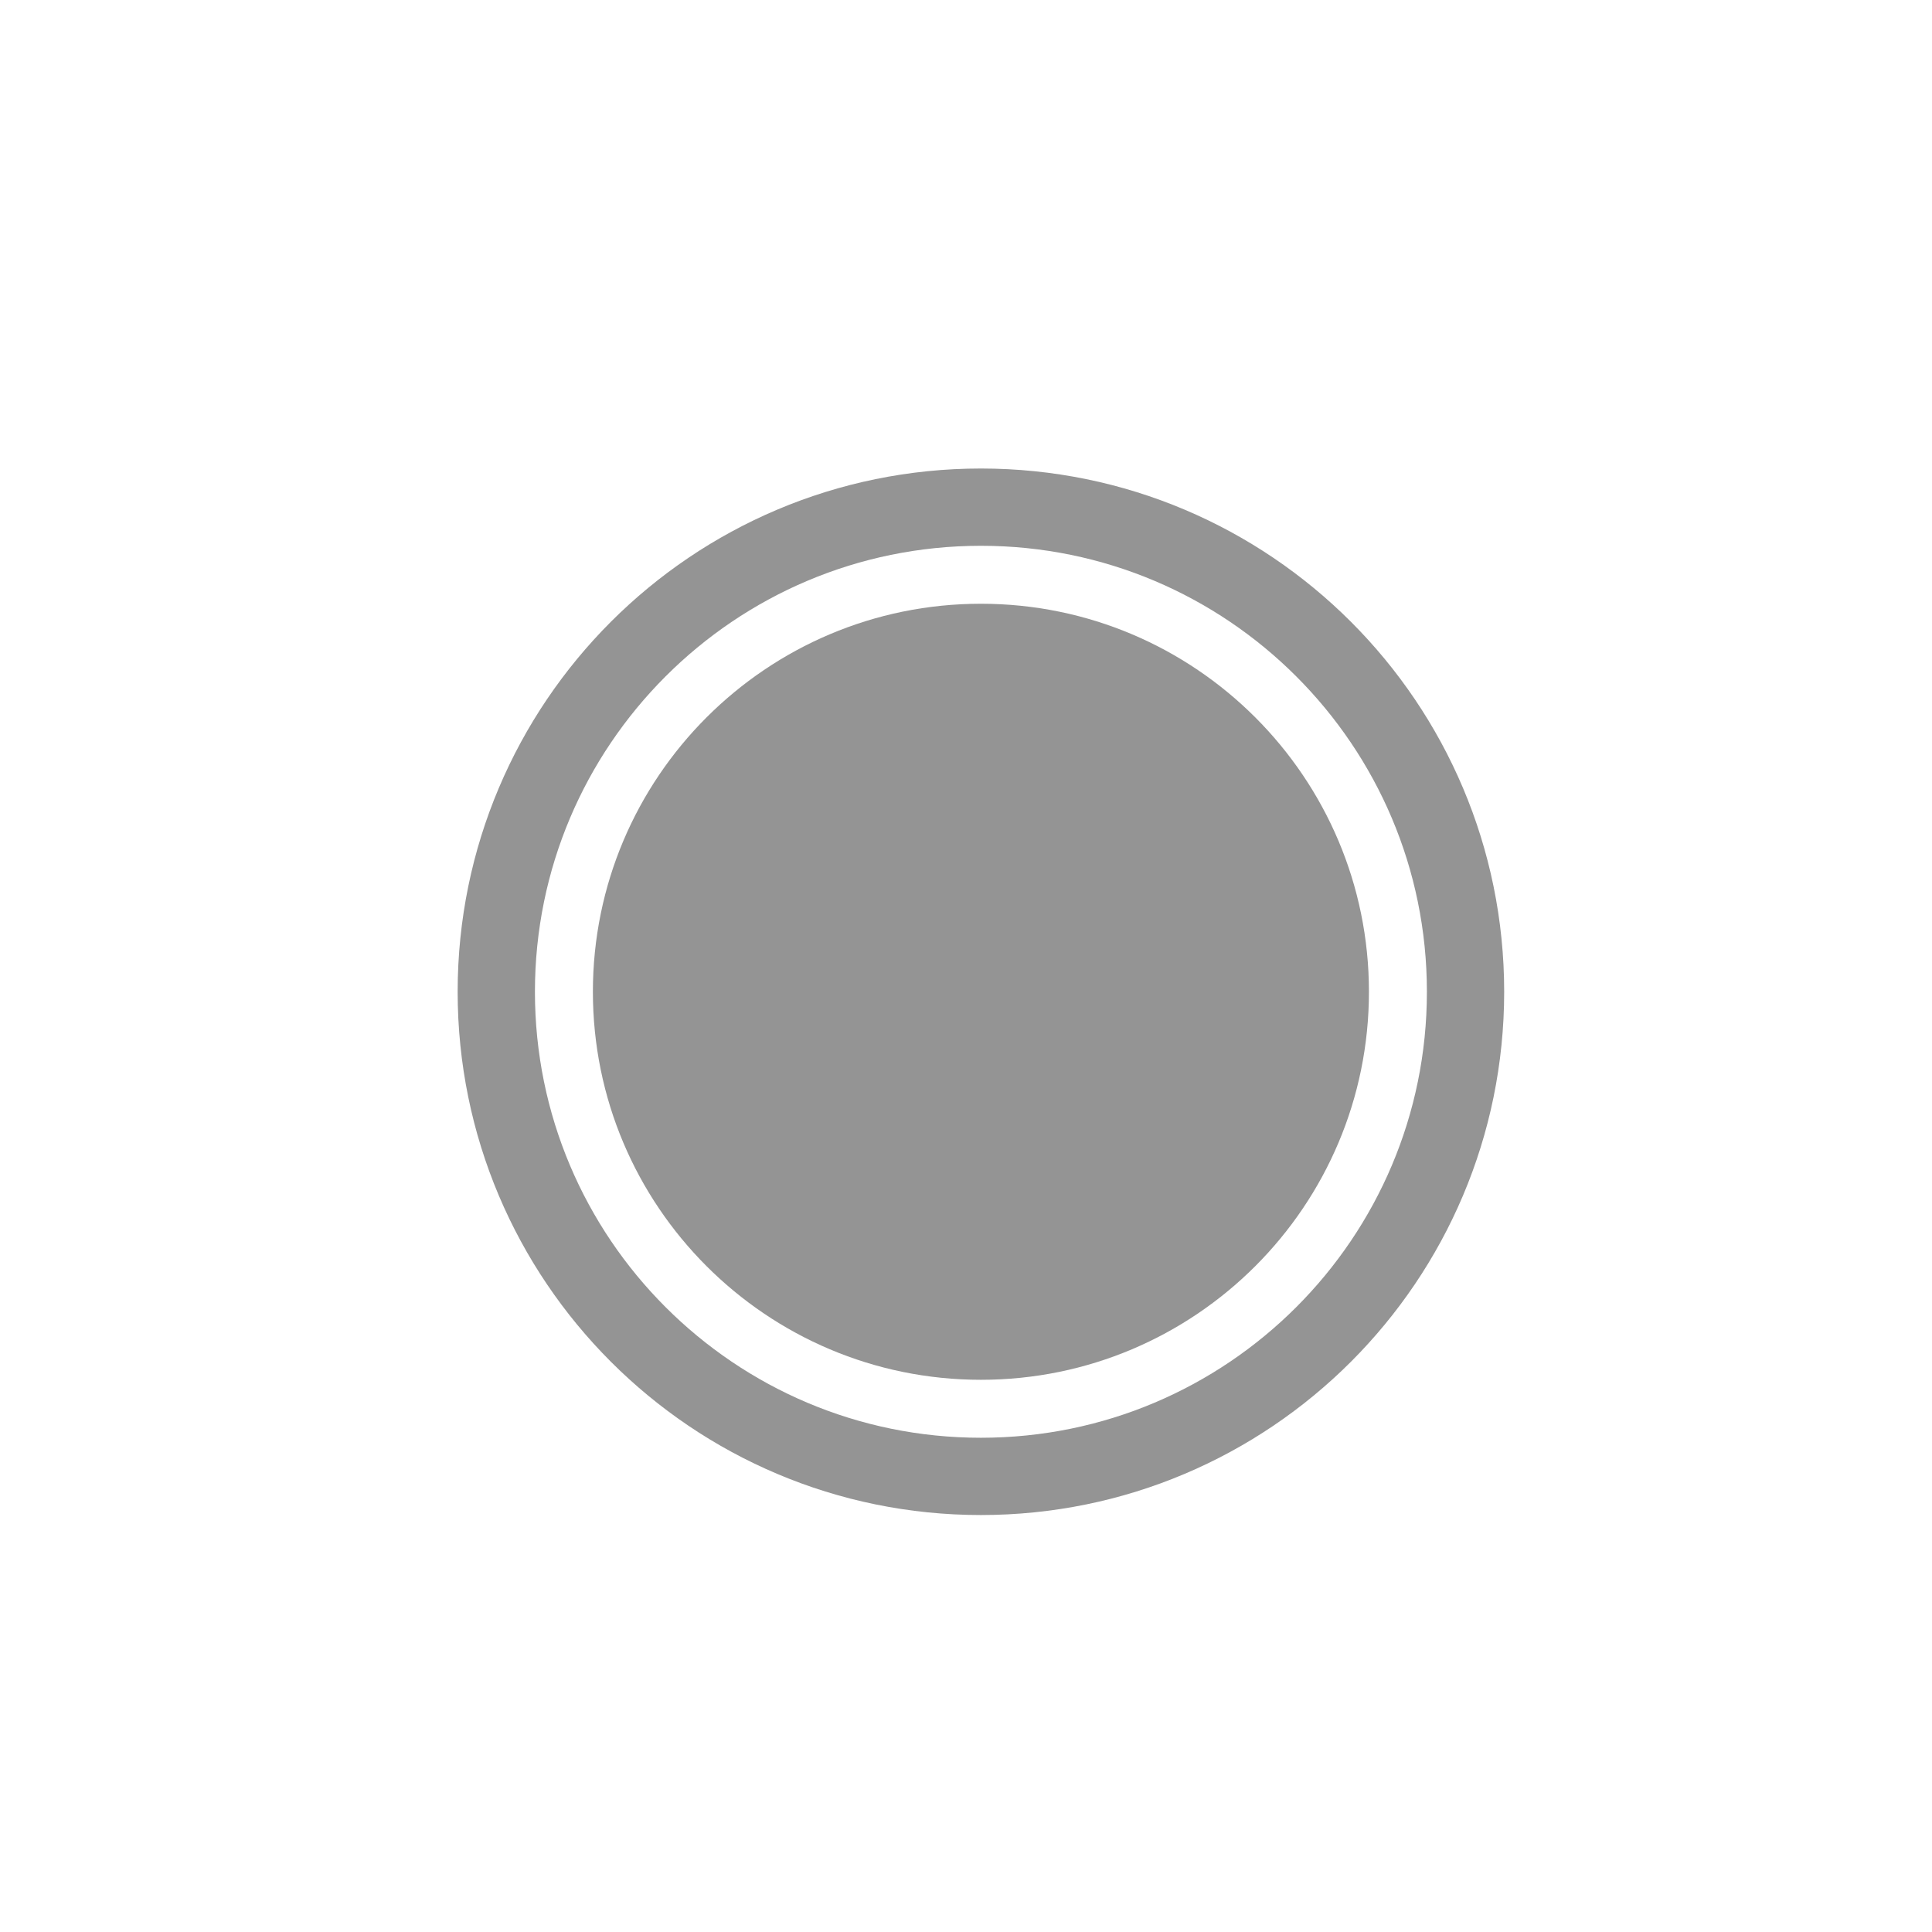
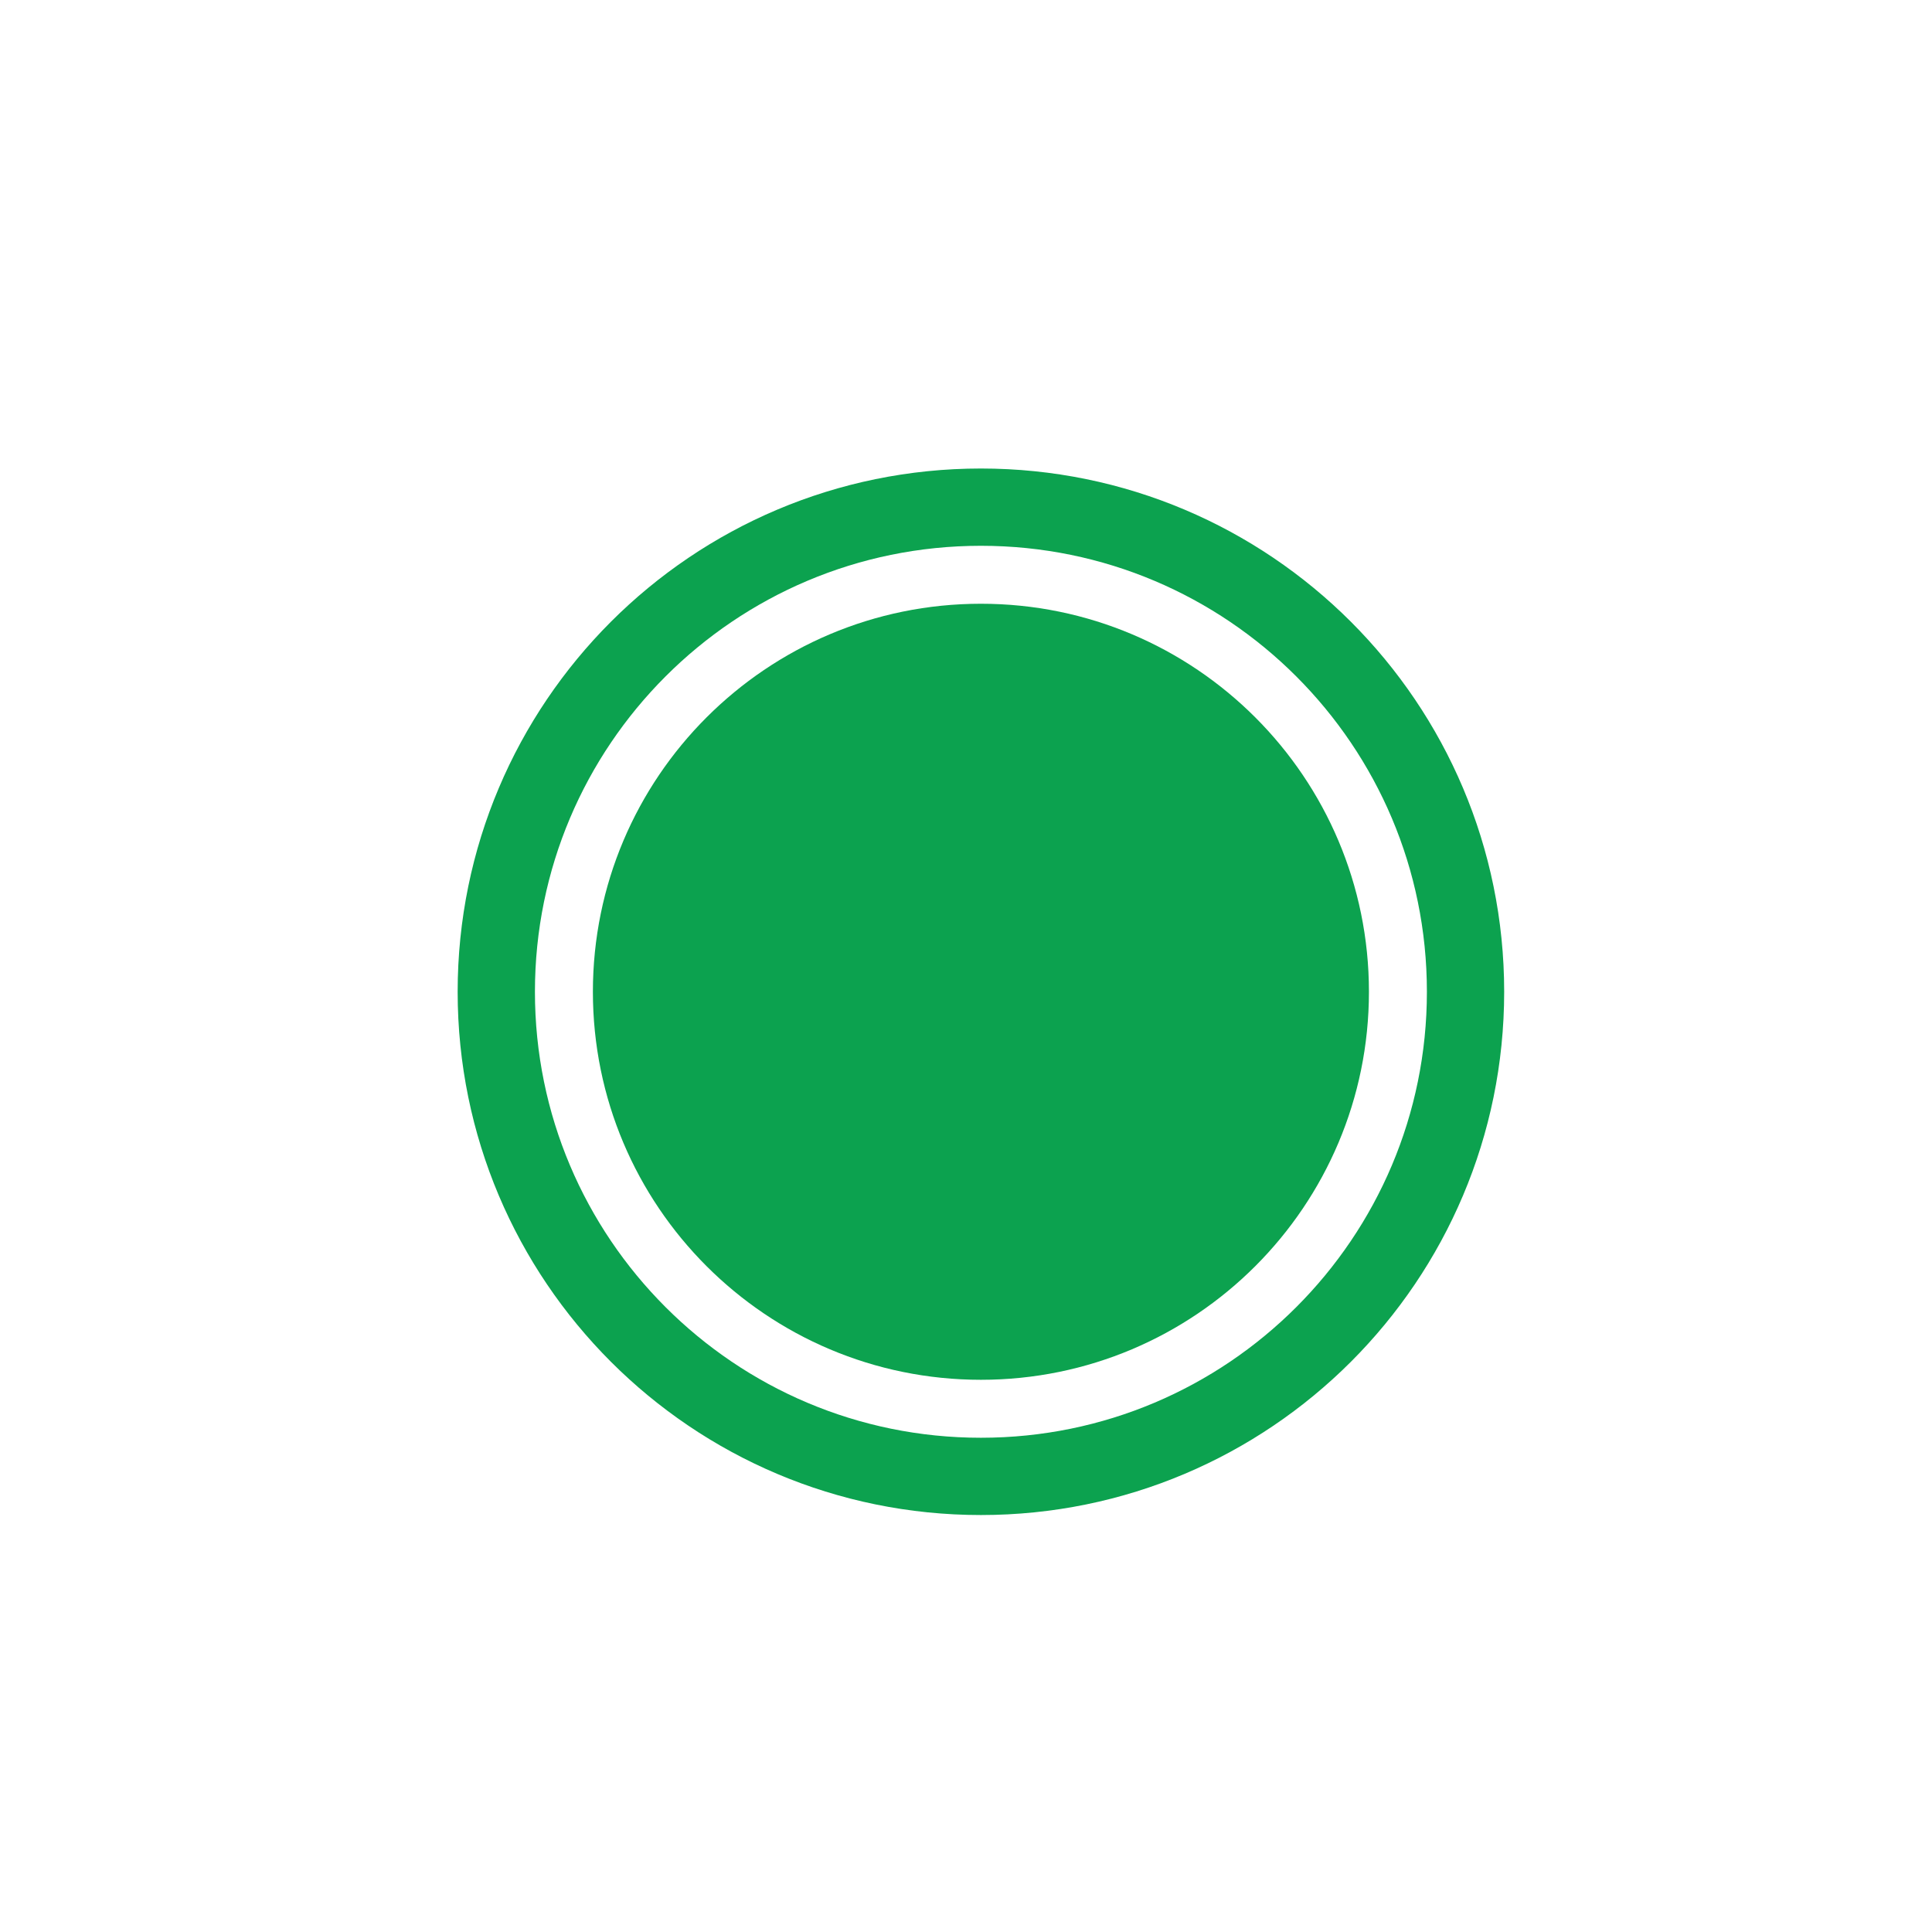
<svg xmlns="http://www.w3.org/2000/svg" version="1.1" id="Calque_1" x="0px" y="0px" width="50px" height="50px" viewBox="0 0 50 50" enable-background="new 0 0 50 50" xml:space="preserve">
  <g>
-     <circle fill="#949494" cx="25.386" cy="25.667" r="10.042" />
-     <circle fill="none" stroke="#949494" stroke-width="2" stroke-miterlimit="10" cx="25.386" cy="25.667" r="12.542" />
+     <circle fill="#0CA24F" cx="25.386" cy="25.667" r="10.042" />
+     <circle fill="none" stroke="#0CA24F" stroke-width="2" stroke-miterlimit="10" cx="25.386" cy="25.667" r="12.542" />
  </g>
</svg>
